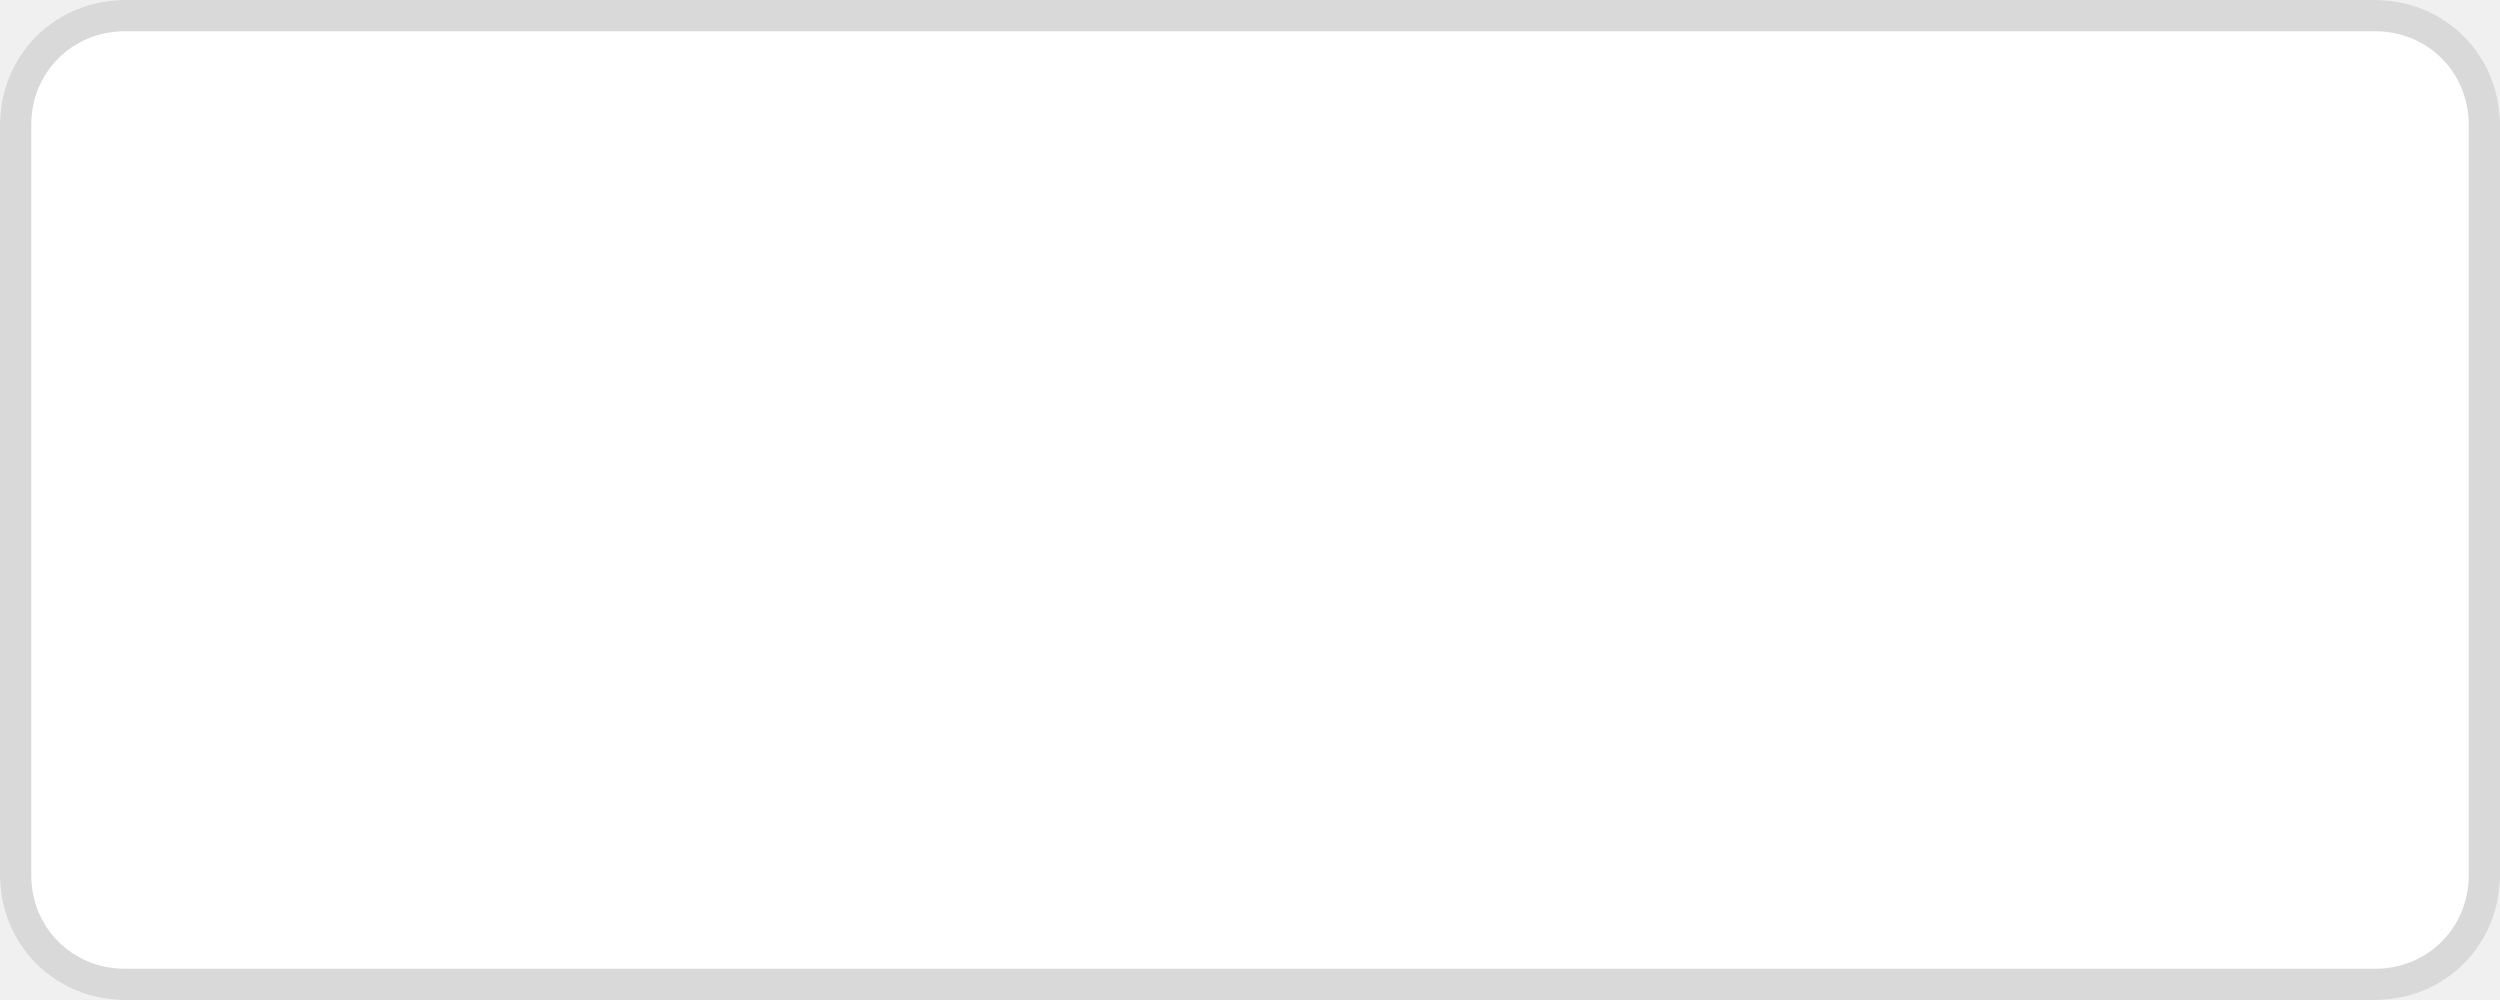
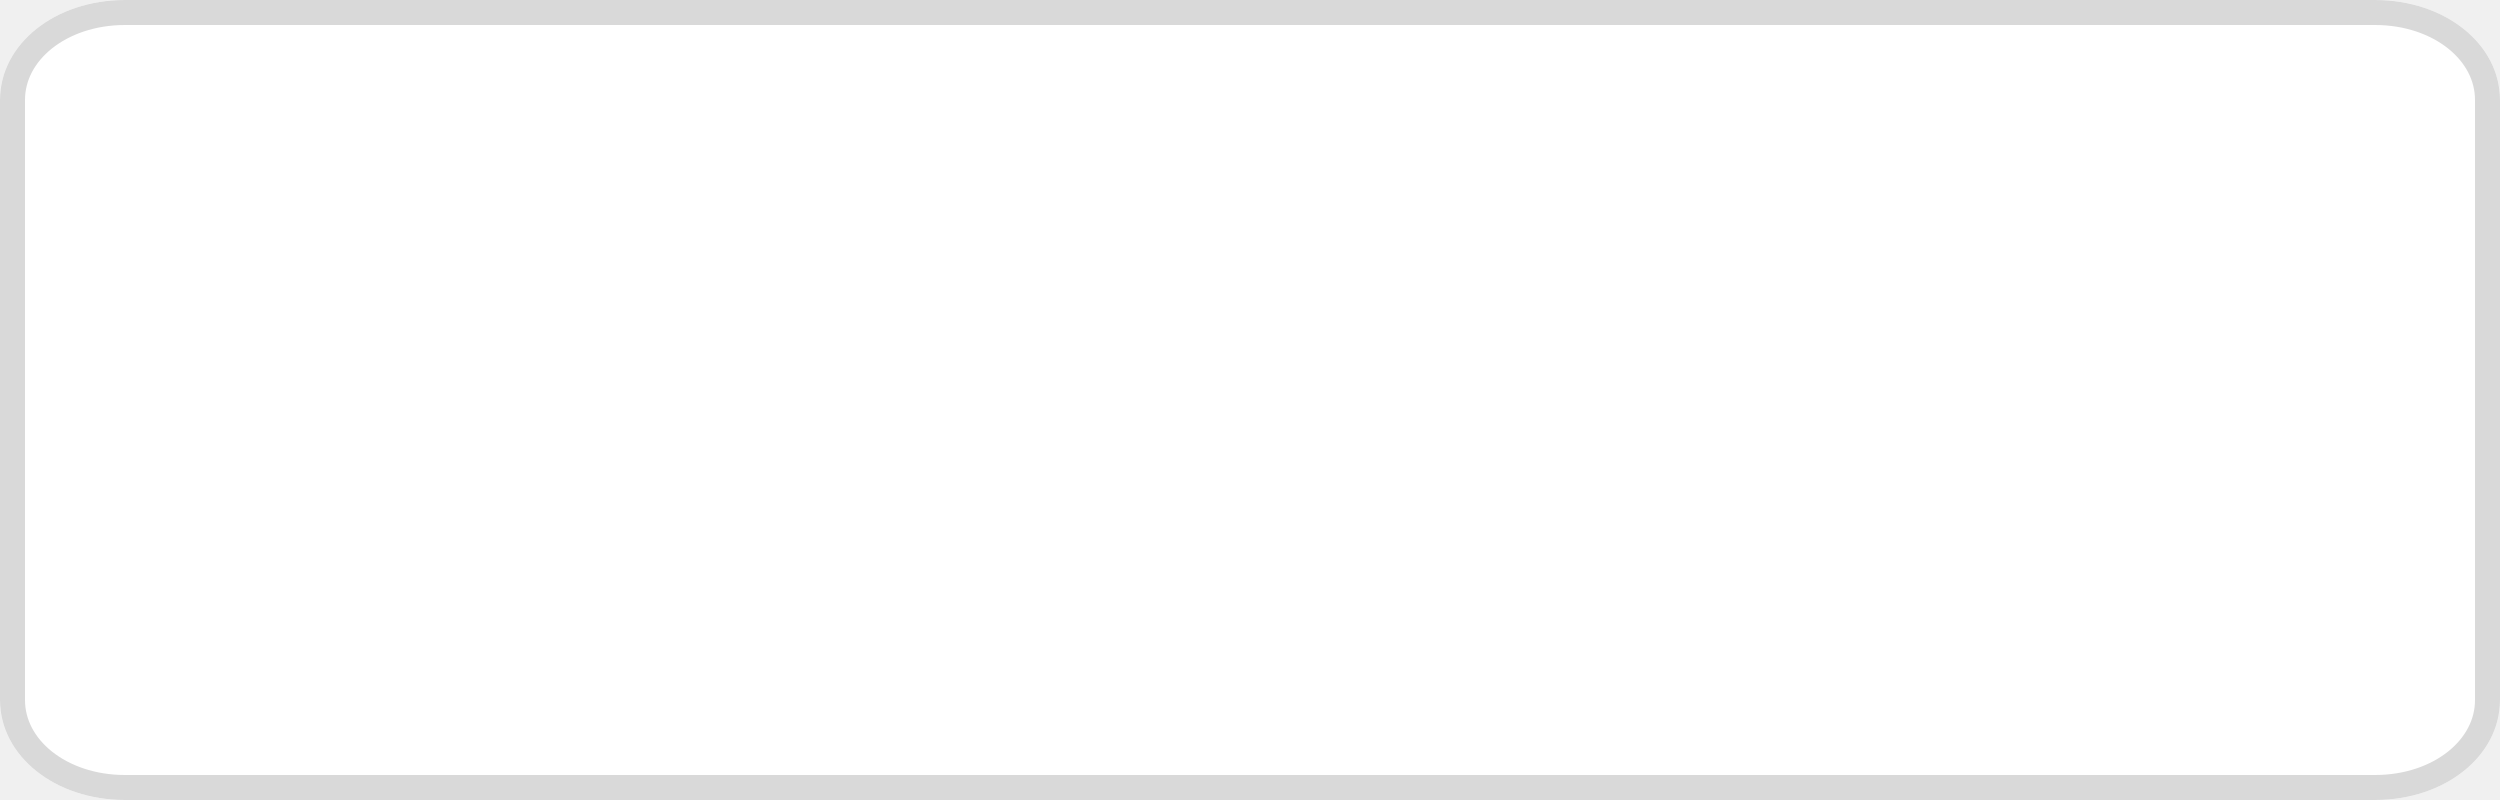
- <svg xmlns="http://www.w3.org/2000/svg" version="1.1" width="80px" height="32px">
+ <svg xmlns="http://www.w3.org/2000/svg" version="1.1" width="100px" height="32px">
  <defs>
-     <mask fill="white" id="clip9">
-       <path d="M 0 28  L 0 4  C 0 1.76  1.76 0  4 0  L 76 0  C 78.24 0  80 1.76  80 4  L 80 28  C 80 30.24  78.24 32  76 32  L 34 32  L 4 32  C 1.76 32  0 30.24  0 28  Z " fill-rule="evenodd" />
+     <mask fill="white" id="clip40">
+       <path d="M 0 28  L 0 4  C 0 1.76  2.2 0  5 0  L 95 0  C 97.8 0  100 1.76  100 4  L 100 28  C 100 30.24  97.8 32  95 32  L 42.5 32  L 5 32  C 2.2 32  0 30.24  0 28  Z " fill-rule="evenodd" />
    </mask>
  </defs>
-   <g transform="matrix(1 0 0 1 -697 -268 )">
-     <path d="M 0 28  L 0 4  C 0 1.76  1.76 0  4 0  L 76 0  C 78.24 0  80 1.76  80 4  L 80 28  C 80 30.24  78.24 32  76 32  L 34 32  L 4 32  C 1.76 32  0 30.24  0 28  Z " fill-rule="nonzero" fill="#ffffff" stroke="none" transform="matrix(1 0 0 1 697 268 )" />
-     <path d="M 0 28  L 0 4  C 0 1.76  1.76 0  4 0  L 76 0  C 78.24 0  80 1.76  80 4  L 80 28  C 80 30.24  78.24 32  76 32  L 34 32  L 4 32  C 1.76 32  0 30.24  0 28  Z " stroke-width="2" stroke="#d9d9d9" fill="none" transform="matrix(1 0 0 1 697 268 )" mask="url(#clip9)" />
+   <g transform="matrix(1 0 0 1 -781 -148 )">
+     <path d="M 0 28  L 0 4  C 0 1.76  2.2 0  5 0  L 95 0  C 97.8 0  100 1.76  100 4  L 100 28  C 100 30.24  97.8 32  95 32  L 42.5 32  L 5 32  C 2.2 32  0 30.24  0 28  Z " fill-rule="nonzero" fill="#ffffff" stroke="none" transform="matrix(1 0 0 1 781 148 )" />
+     <path d="M 0 28  L 0 4  C 0 1.76  2.2 0  5 0  L 95 0  C 97.8 0  100 1.76  100 4  L 100 28  C 100 30.24  97.8 32  95 32  L 42.5 32  L 5 32  C 2.2 32  0 30.24  0 28  Z " stroke-width="2" stroke="#d9d9d9" fill="none" transform="matrix(1 0 0 1 781 148 )" mask="url(#clip40)" />
  </g>
</svg>
